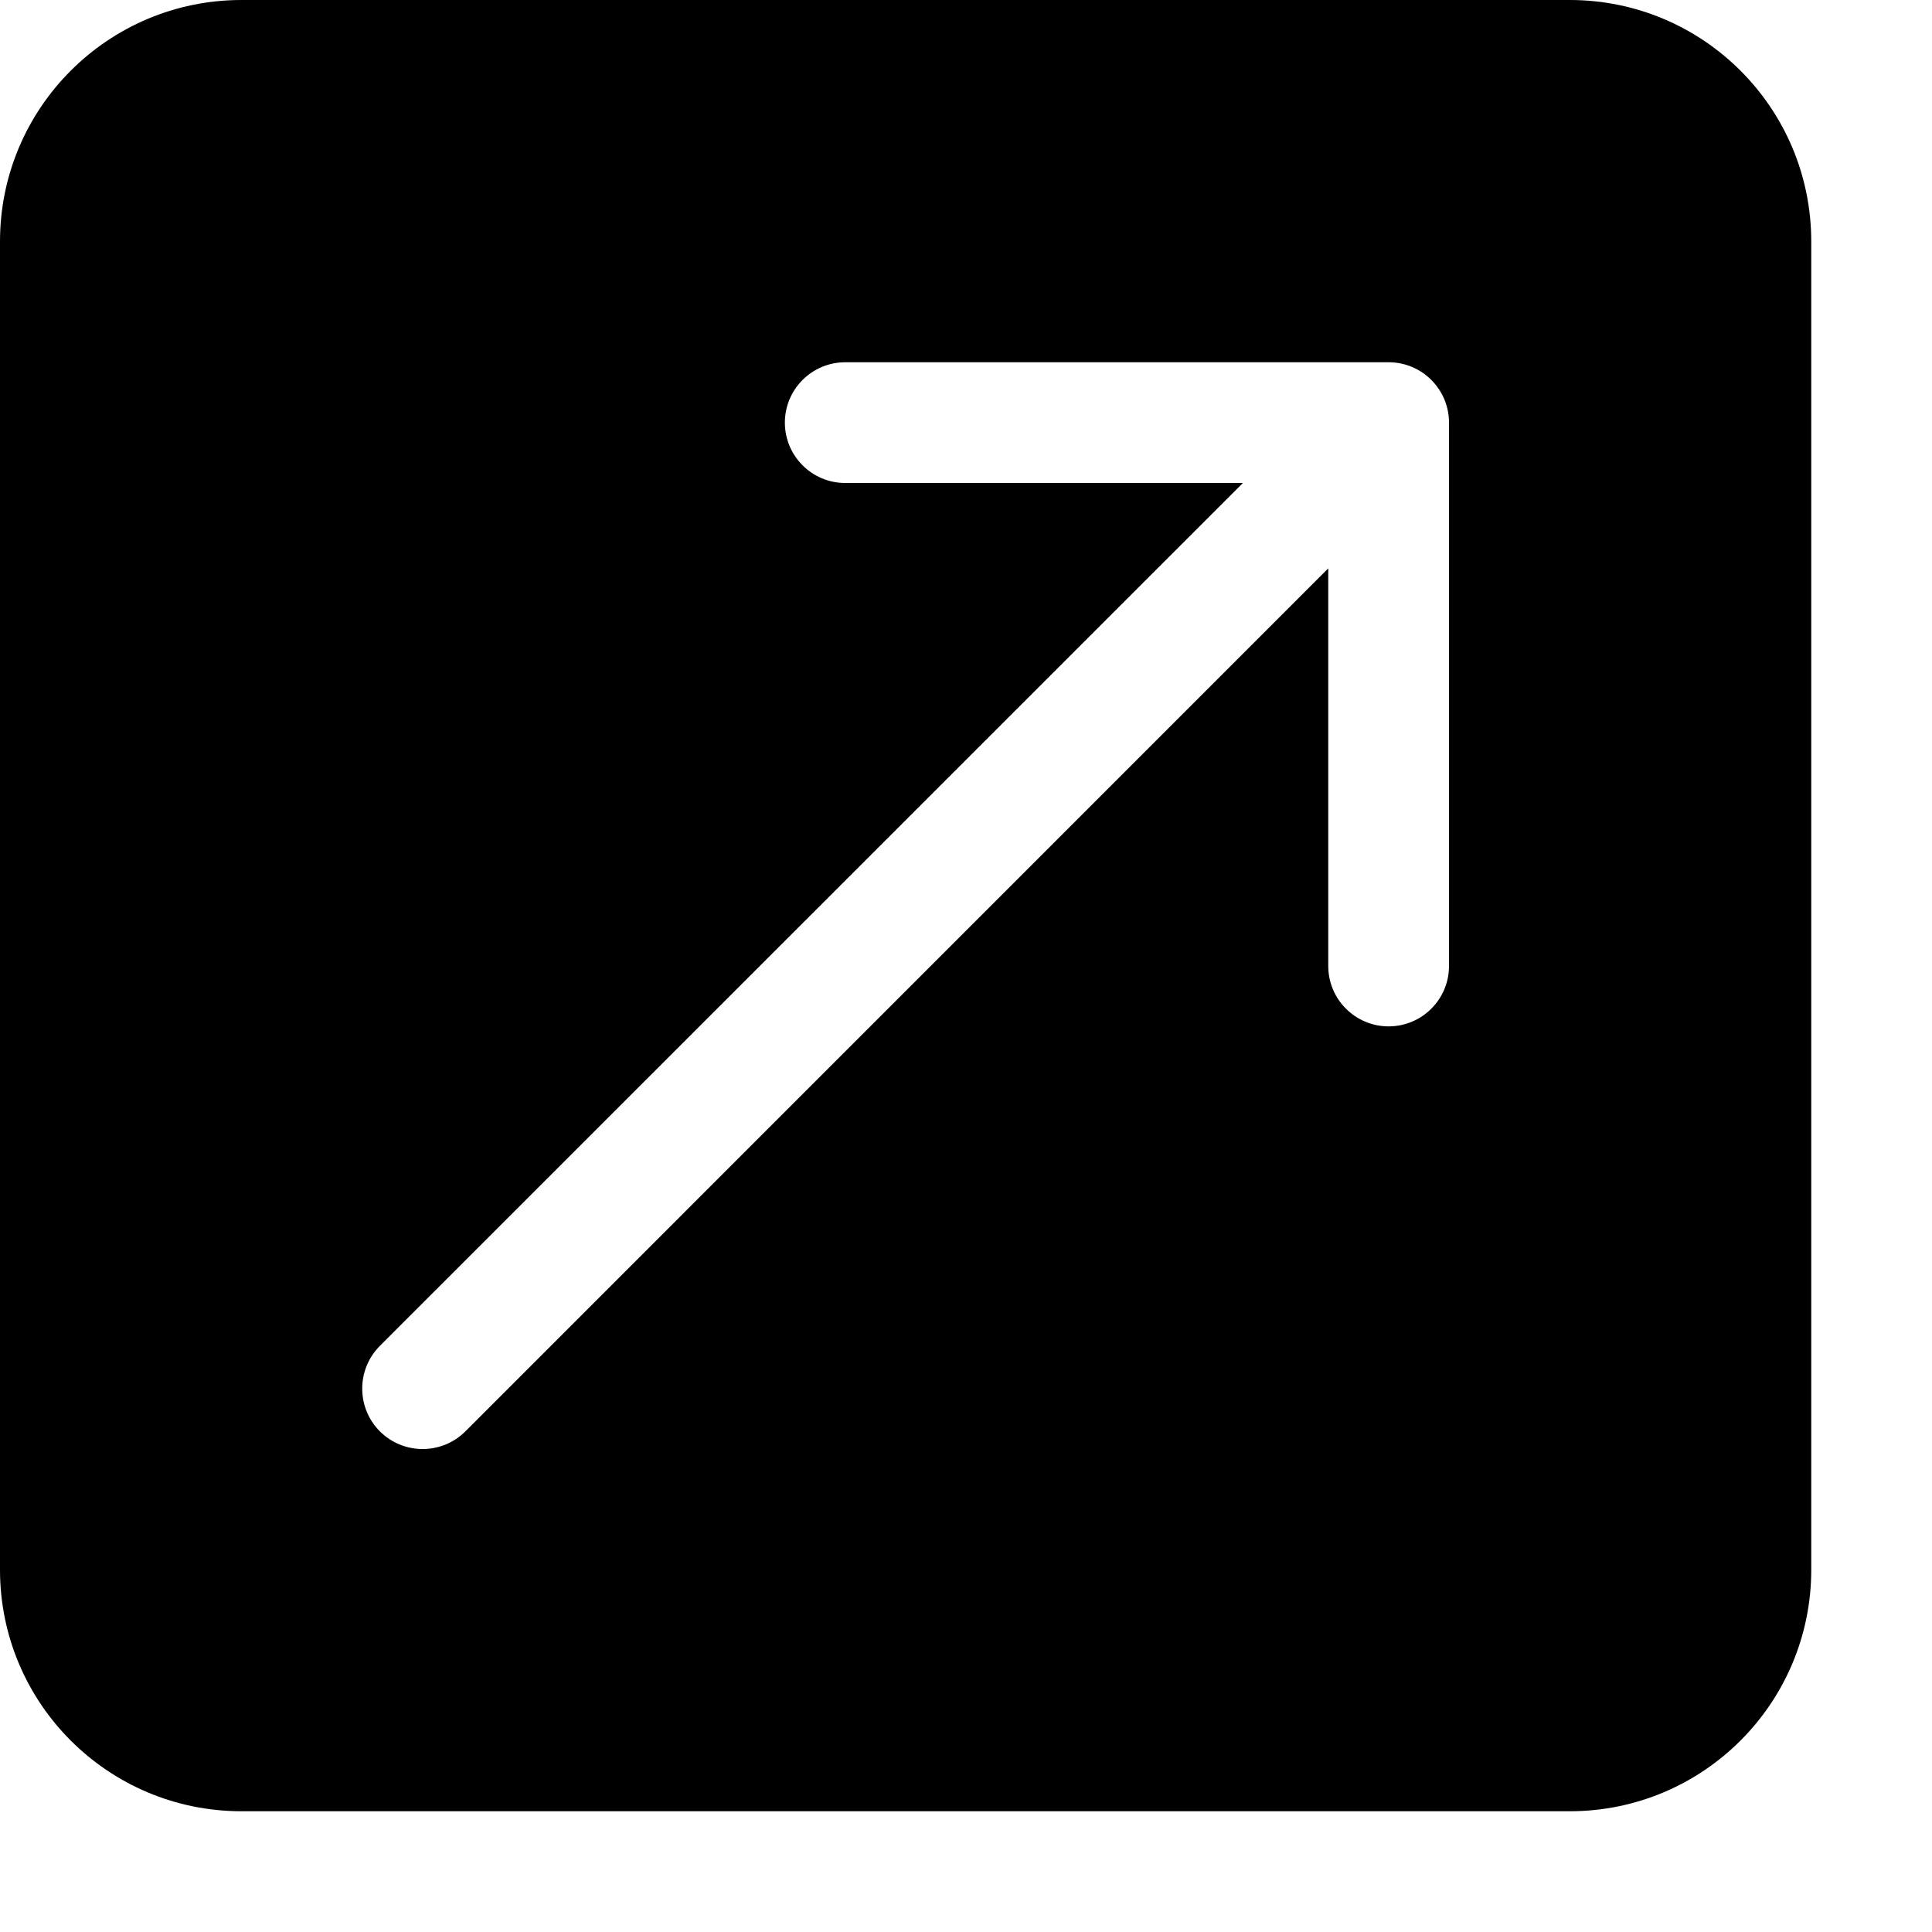
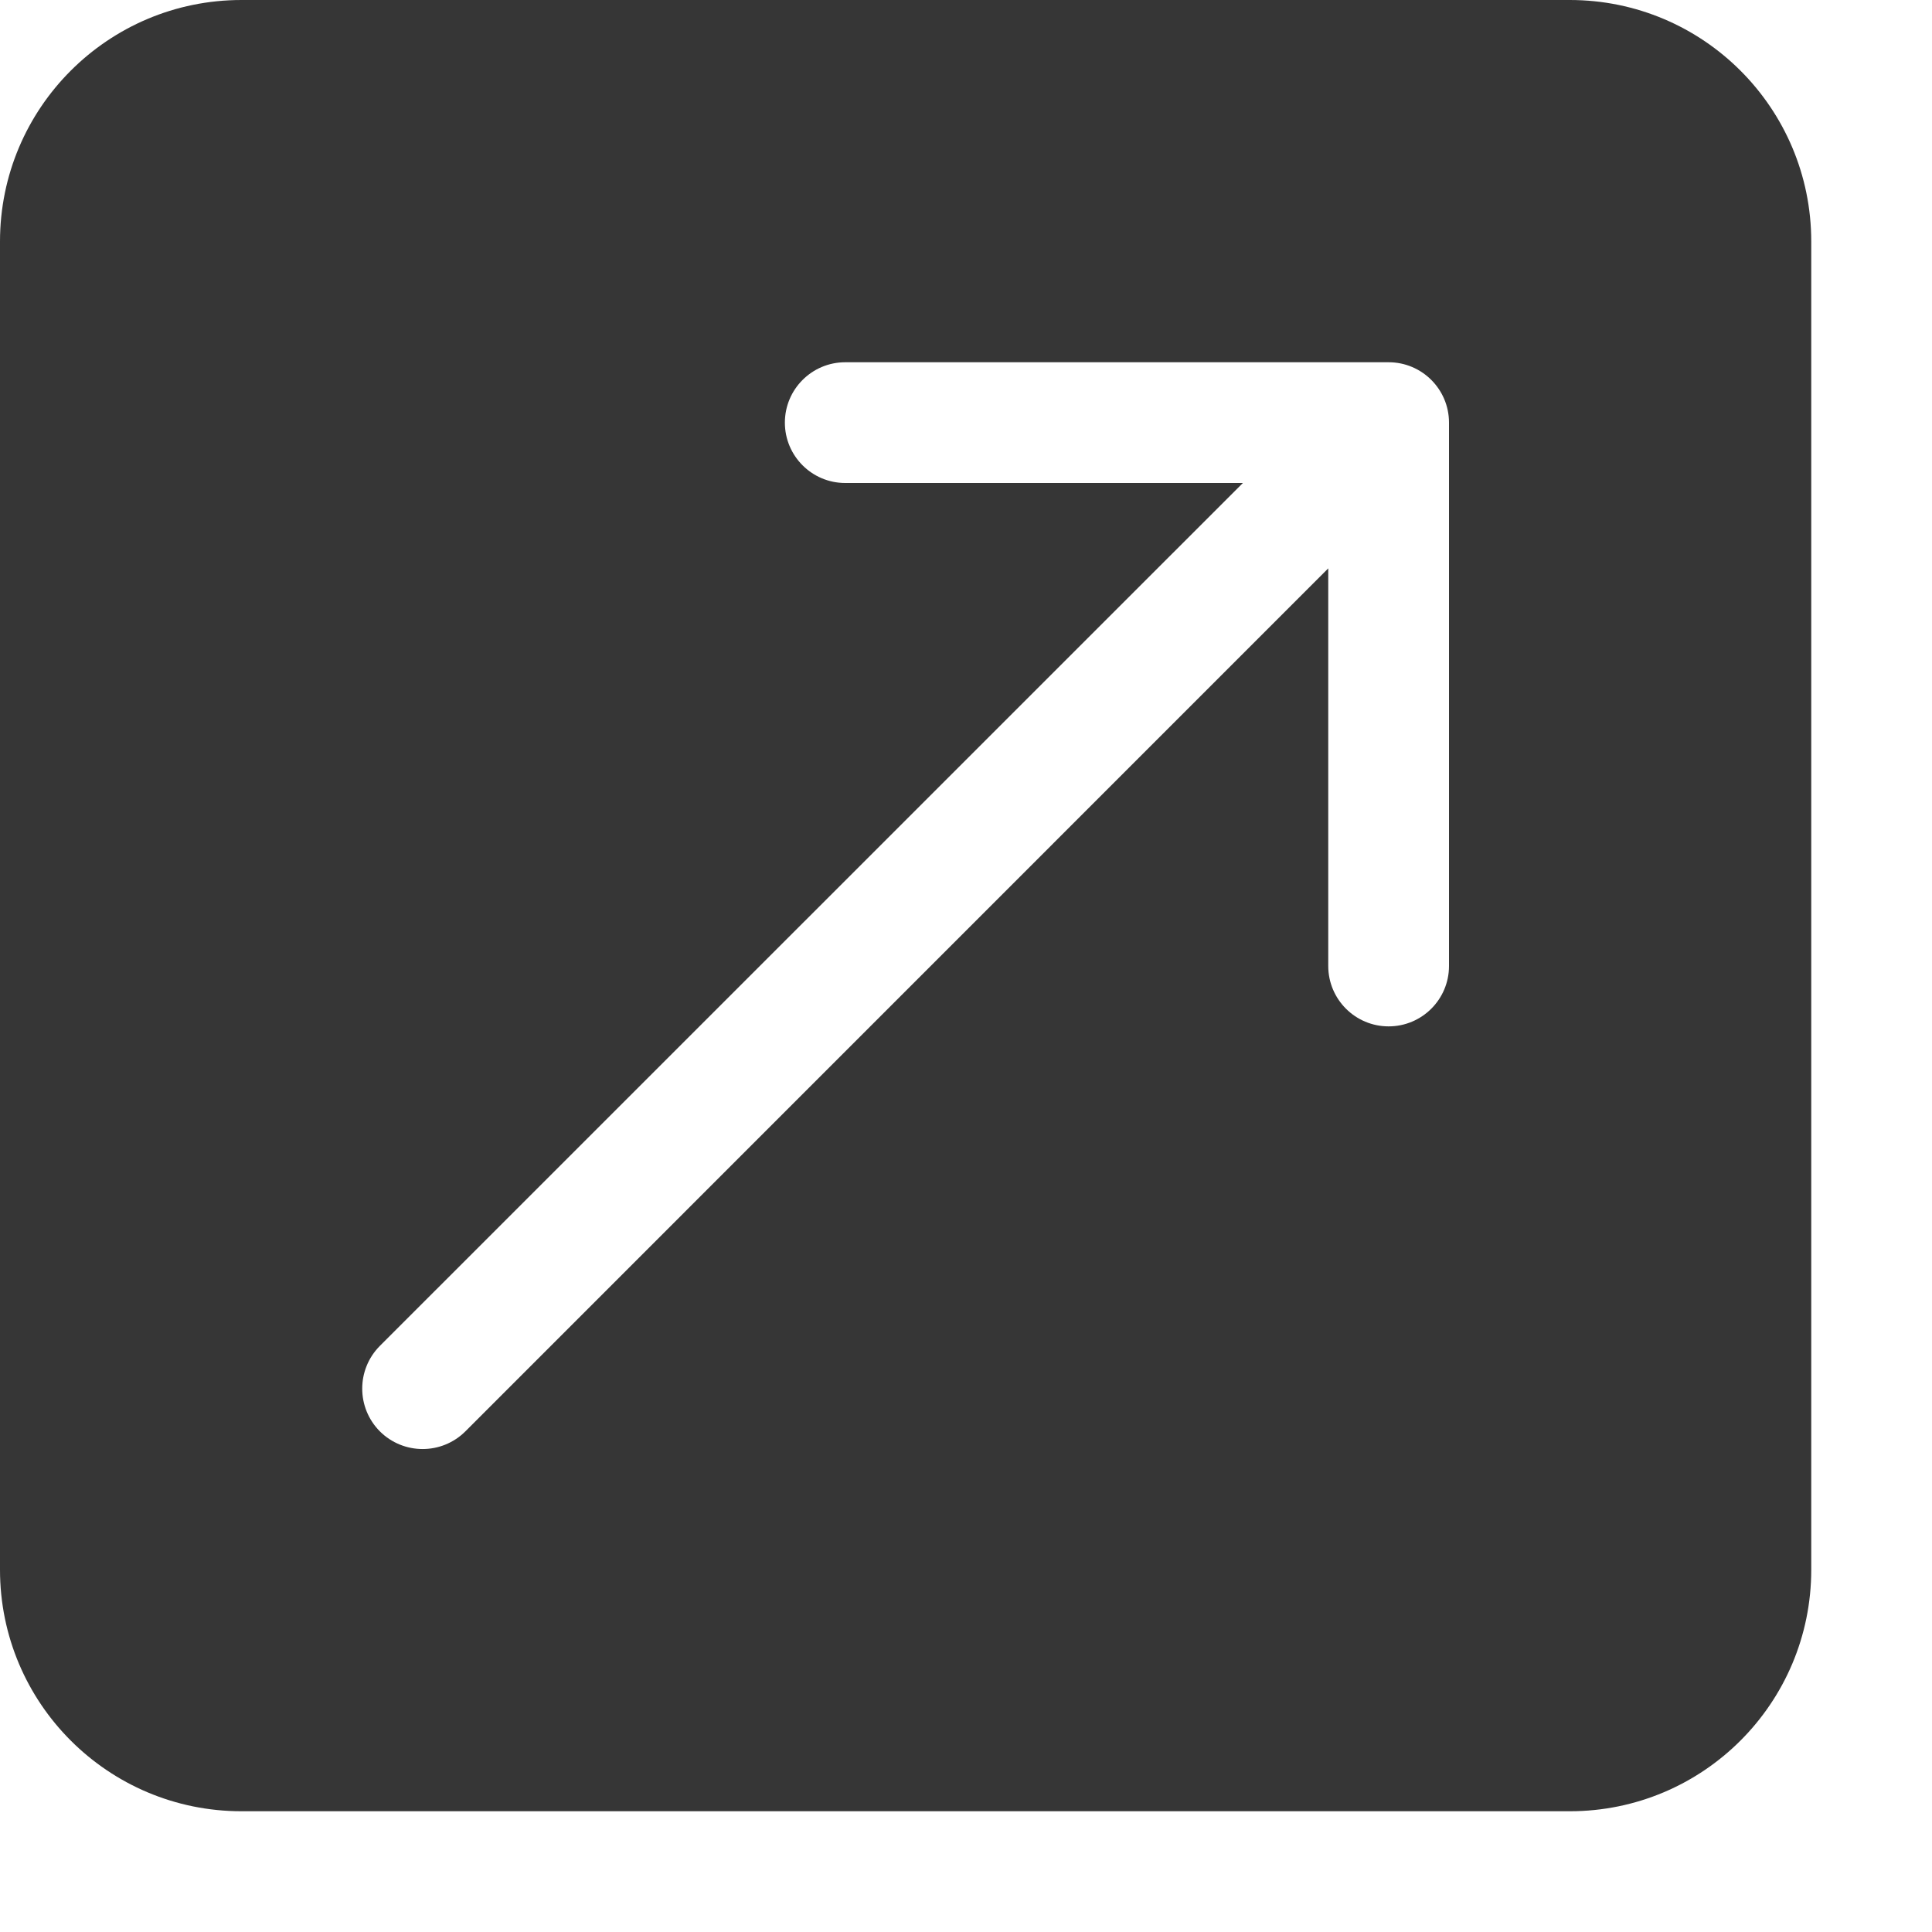
<svg xmlns="http://www.w3.org/2000/svg" width="16" height="16" viewBox="0 0 16 16" fill="none">
  <g id="emblem-symbolic-link-symbolic">
-     <path id="Subtract" fill-rule="evenodd" clip-rule="evenodd" d="M13 0C14.105 0 15 0.895 15 2V13C15 14.105 14.105 15 13 15H2C0.895 15 5.63733e-08 14.105 0 13V2C0 0.895 0.895 5.63724e-08 2 0H13ZM7 3C6.724 3 6.5 3.224 6.5 3.5C6.5 3.776 6.724 4 7 4H10.293L3.146 11.146C2.951 11.342 2.951 11.658 3.146 11.854C3.342 12.049 3.658 12.049 3.854 11.854L11 4.707V8C11 8.276 11.224 8.5 11.5 8.5C11.776 8.5 12 8.276 12 8V3.5C12 3.224 11.776 3 11.5 3H7Z" fill="black" />
+     <path id="Subtract" fill-rule="evenodd" clip-rule="evenodd" d="M13 0C14.105 0 15 0.895 15 2V13C15 14.105 14.105 15 13 15H2C0.895 15 5.63733e-08 14.105 0 13V2C0 0.895 0.895 5.63724e-08 2 0H13ZM7 3C6.724 3 6.5 3.224 6.5 3.5C6.5 3.776 6.724 4 7 4H10.293L3.146 11.146C2.951 11.342 2.951 11.658 3.146 11.854C3.342 12.049 3.658 12.049 3.854 11.854L11 4.707V8C11 8.276 11.224 8.5 11.5 8.5C11.776 8.5 12 8.276 12 8V3.5C12 3.224 11.776 3 11.5 3H7Z" fill="#363636" />
  </g>
</svg>
